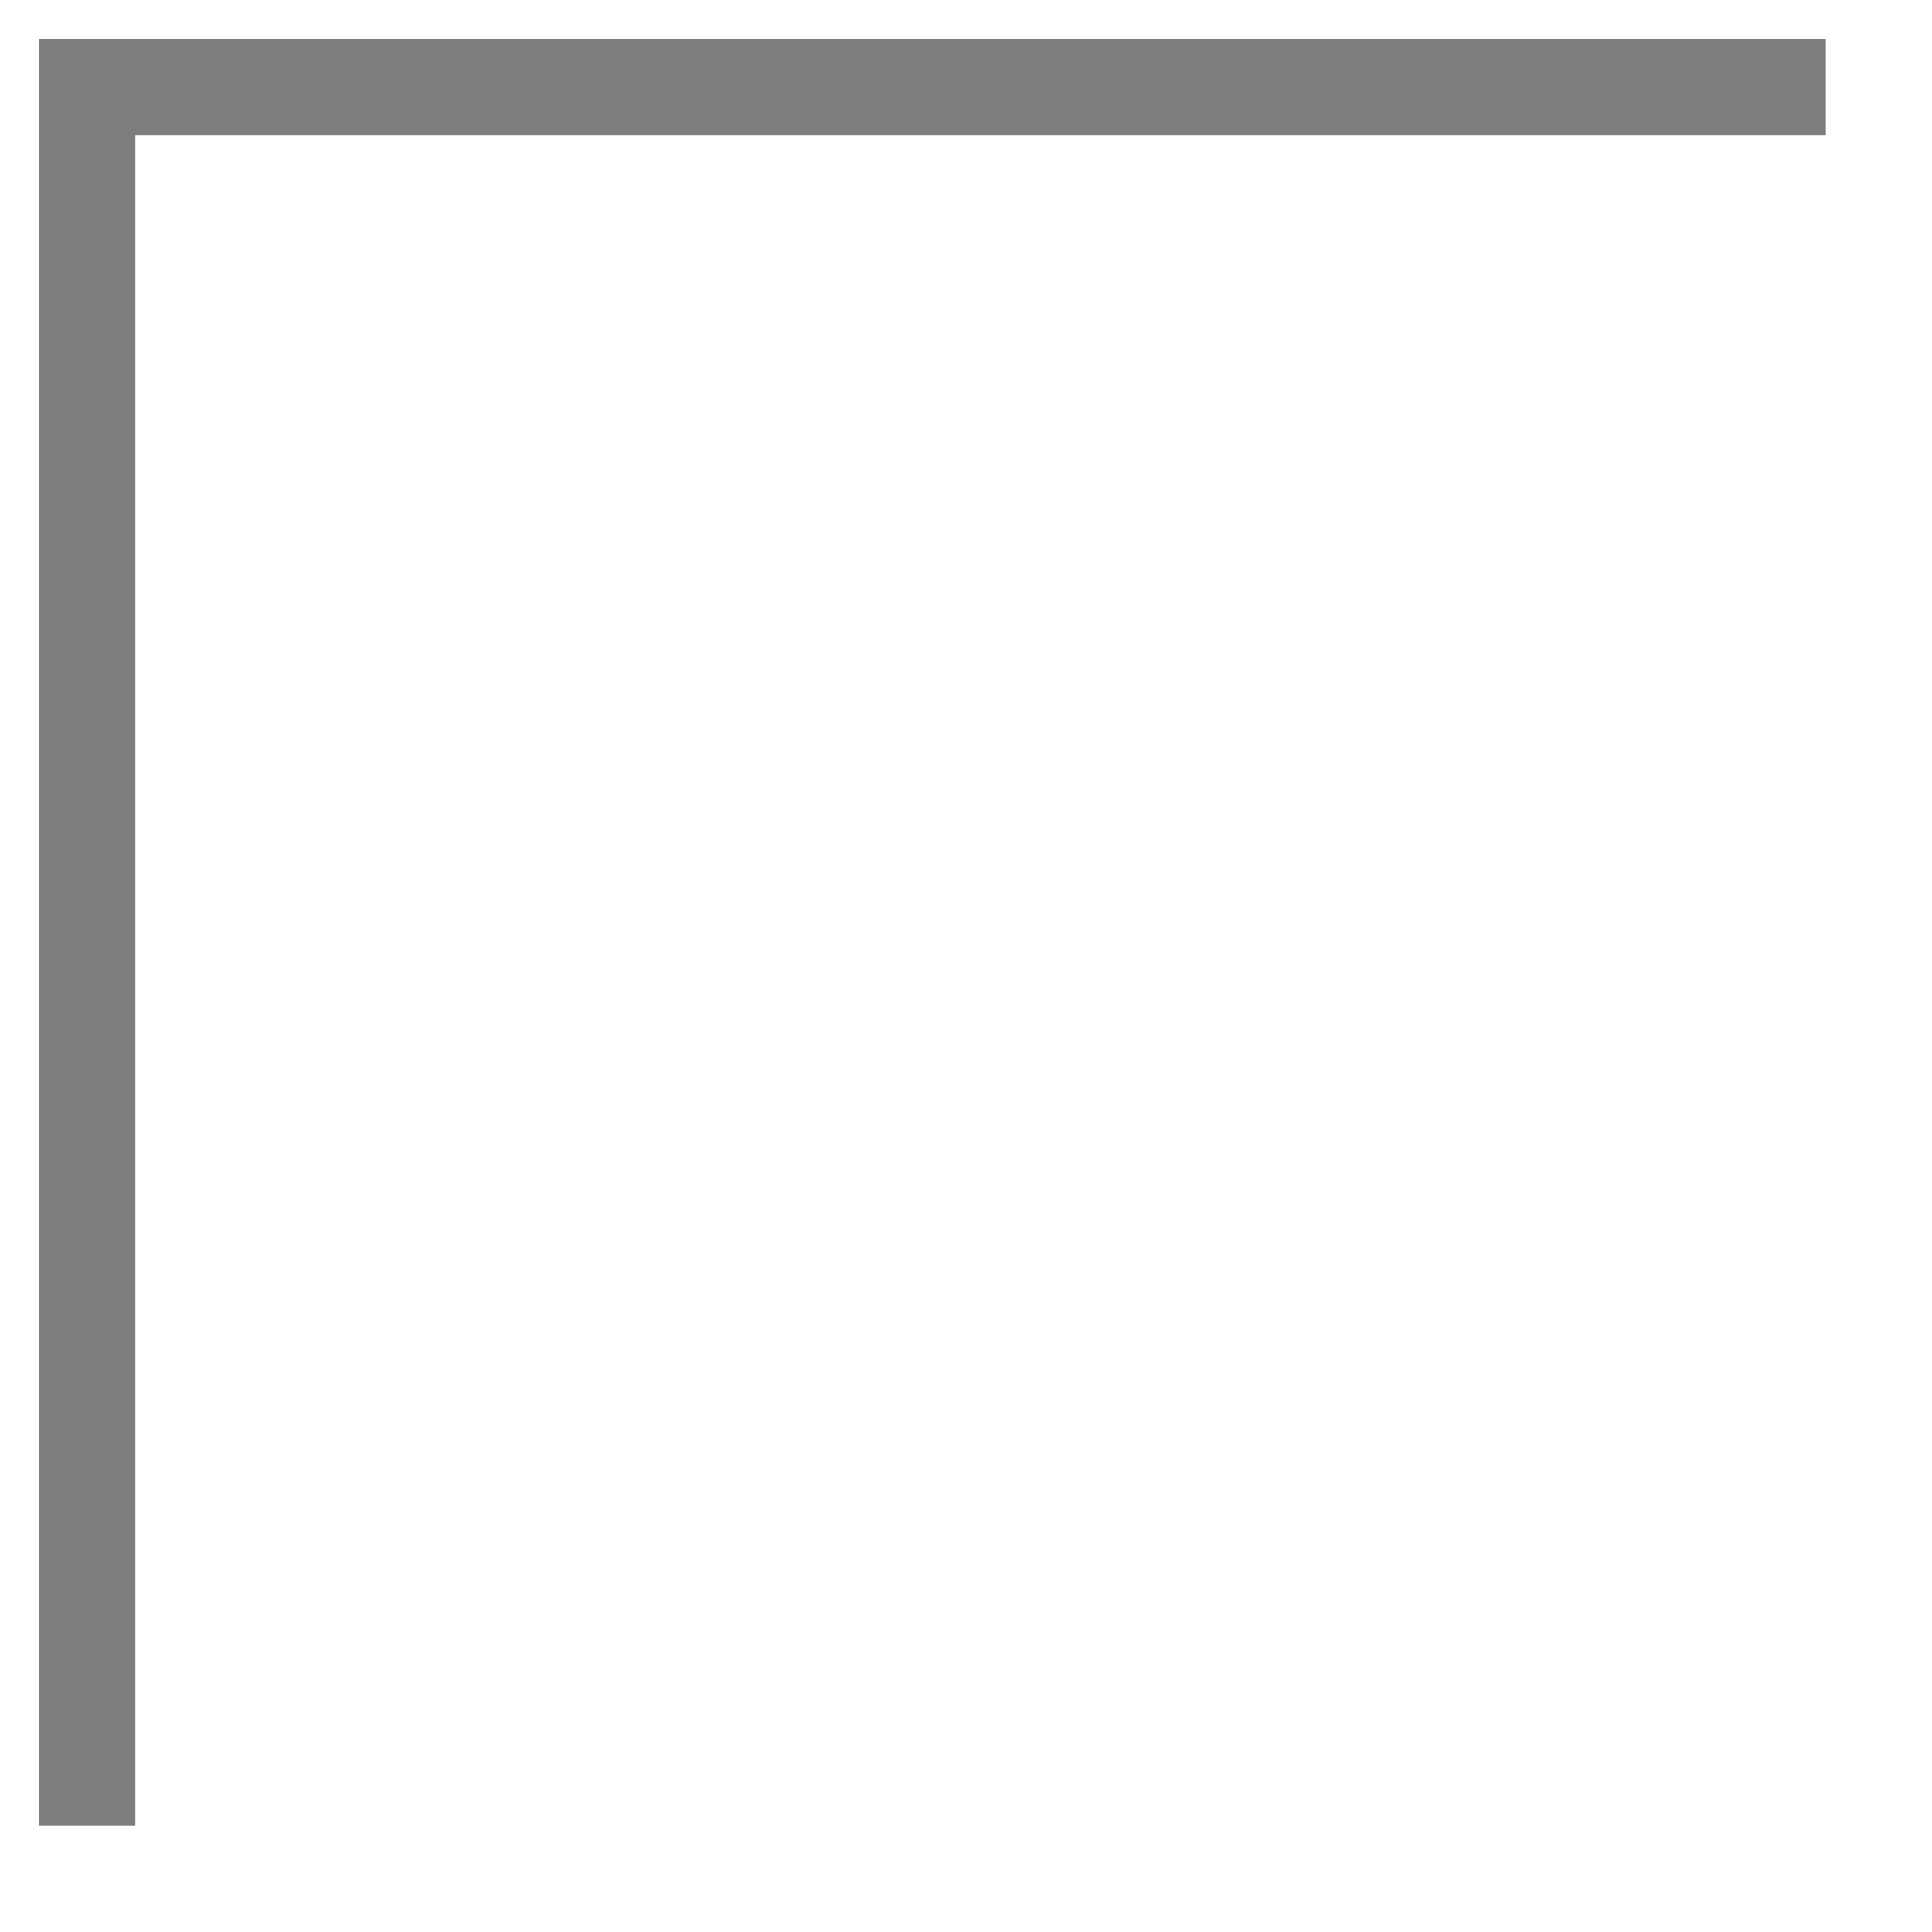
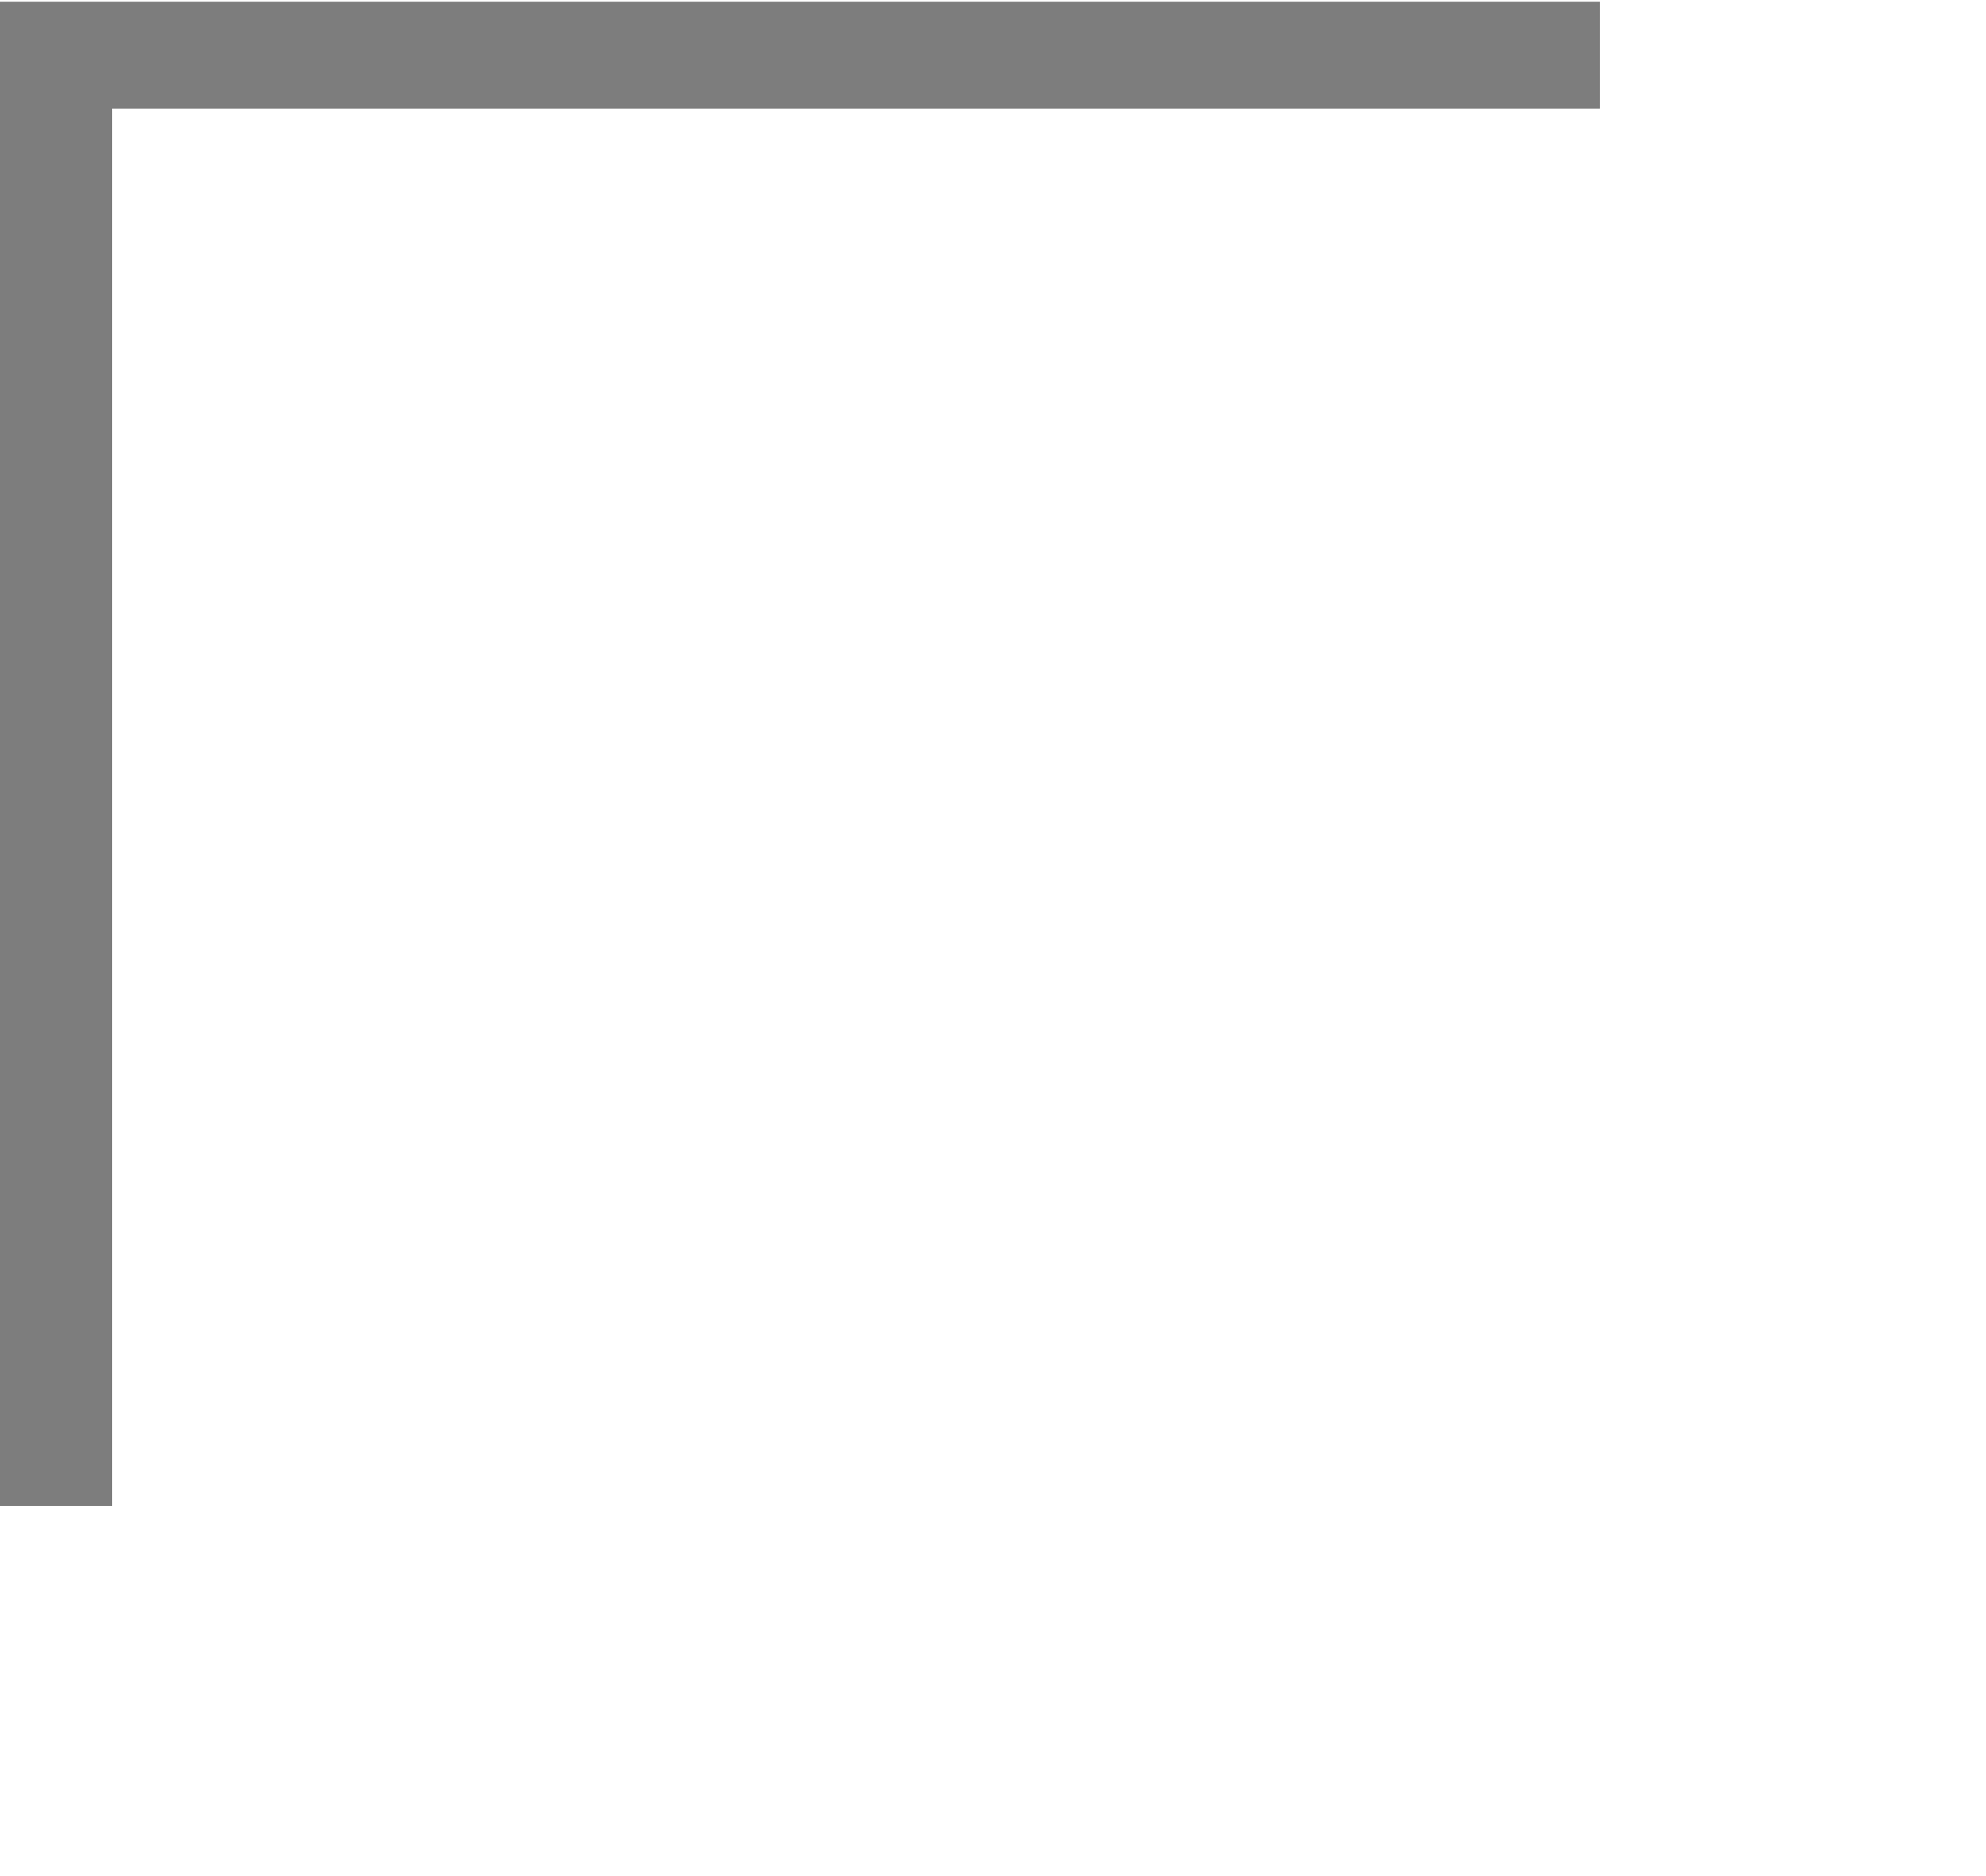
- <svg xmlns="http://www.w3.org/2000/svg" width="100%" height="100%" viewBox="0 0 40 40" version="1.1" xml:space="preserve" style="fill-rule:evenodd;clip-rule:evenodd;stroke-miterlimit:1.5;">
-   <g transform="matrix(1,0,0,1,-165.197,-57.1972)">
-     <g transform="matrix(0.330275,0,0,0.330275,-364.083,59)">
-       <path d="M1717,0L1608,0L1608,109" style="fill:none;stroke:rgb(39,39,39);stroke-opacity:0.6;stroke-width:6.06px;" />
+ <svg xmlns="http://www.w3.org/2000/svg" width="100%" height="100%" viewBox="0 0 36 34" version="1.1" xml:space="preserve" style="fill-rule:evenodd;clip-rule:evenodd;stroke-miterlimit:1.5;">
+   <g transform="matrix(1,0,0,1,-167,-59)">
+     <rect id="Prancheta3" x="167" y="59" width="36" height="34" style="fill:none;" />
+     <clipPath id="_clip1">
+       <rect id="Prancheta31" x="167" y="59" width="36" height="34" />
+     </clipPath>
+     <g clip-path="url(#_clip1)">
+       <g transform="matrix(0.256881,0,0,0.241312,-245.064,60)">
+         <path d="M1717,0L1608,0L1608,109" style="fill:none;stroke:rgb(39,39,39);stroke-opacity:0.6;stroke-width:8.03px;" />
+       </g>
    </g>
  </g>
</svg>
